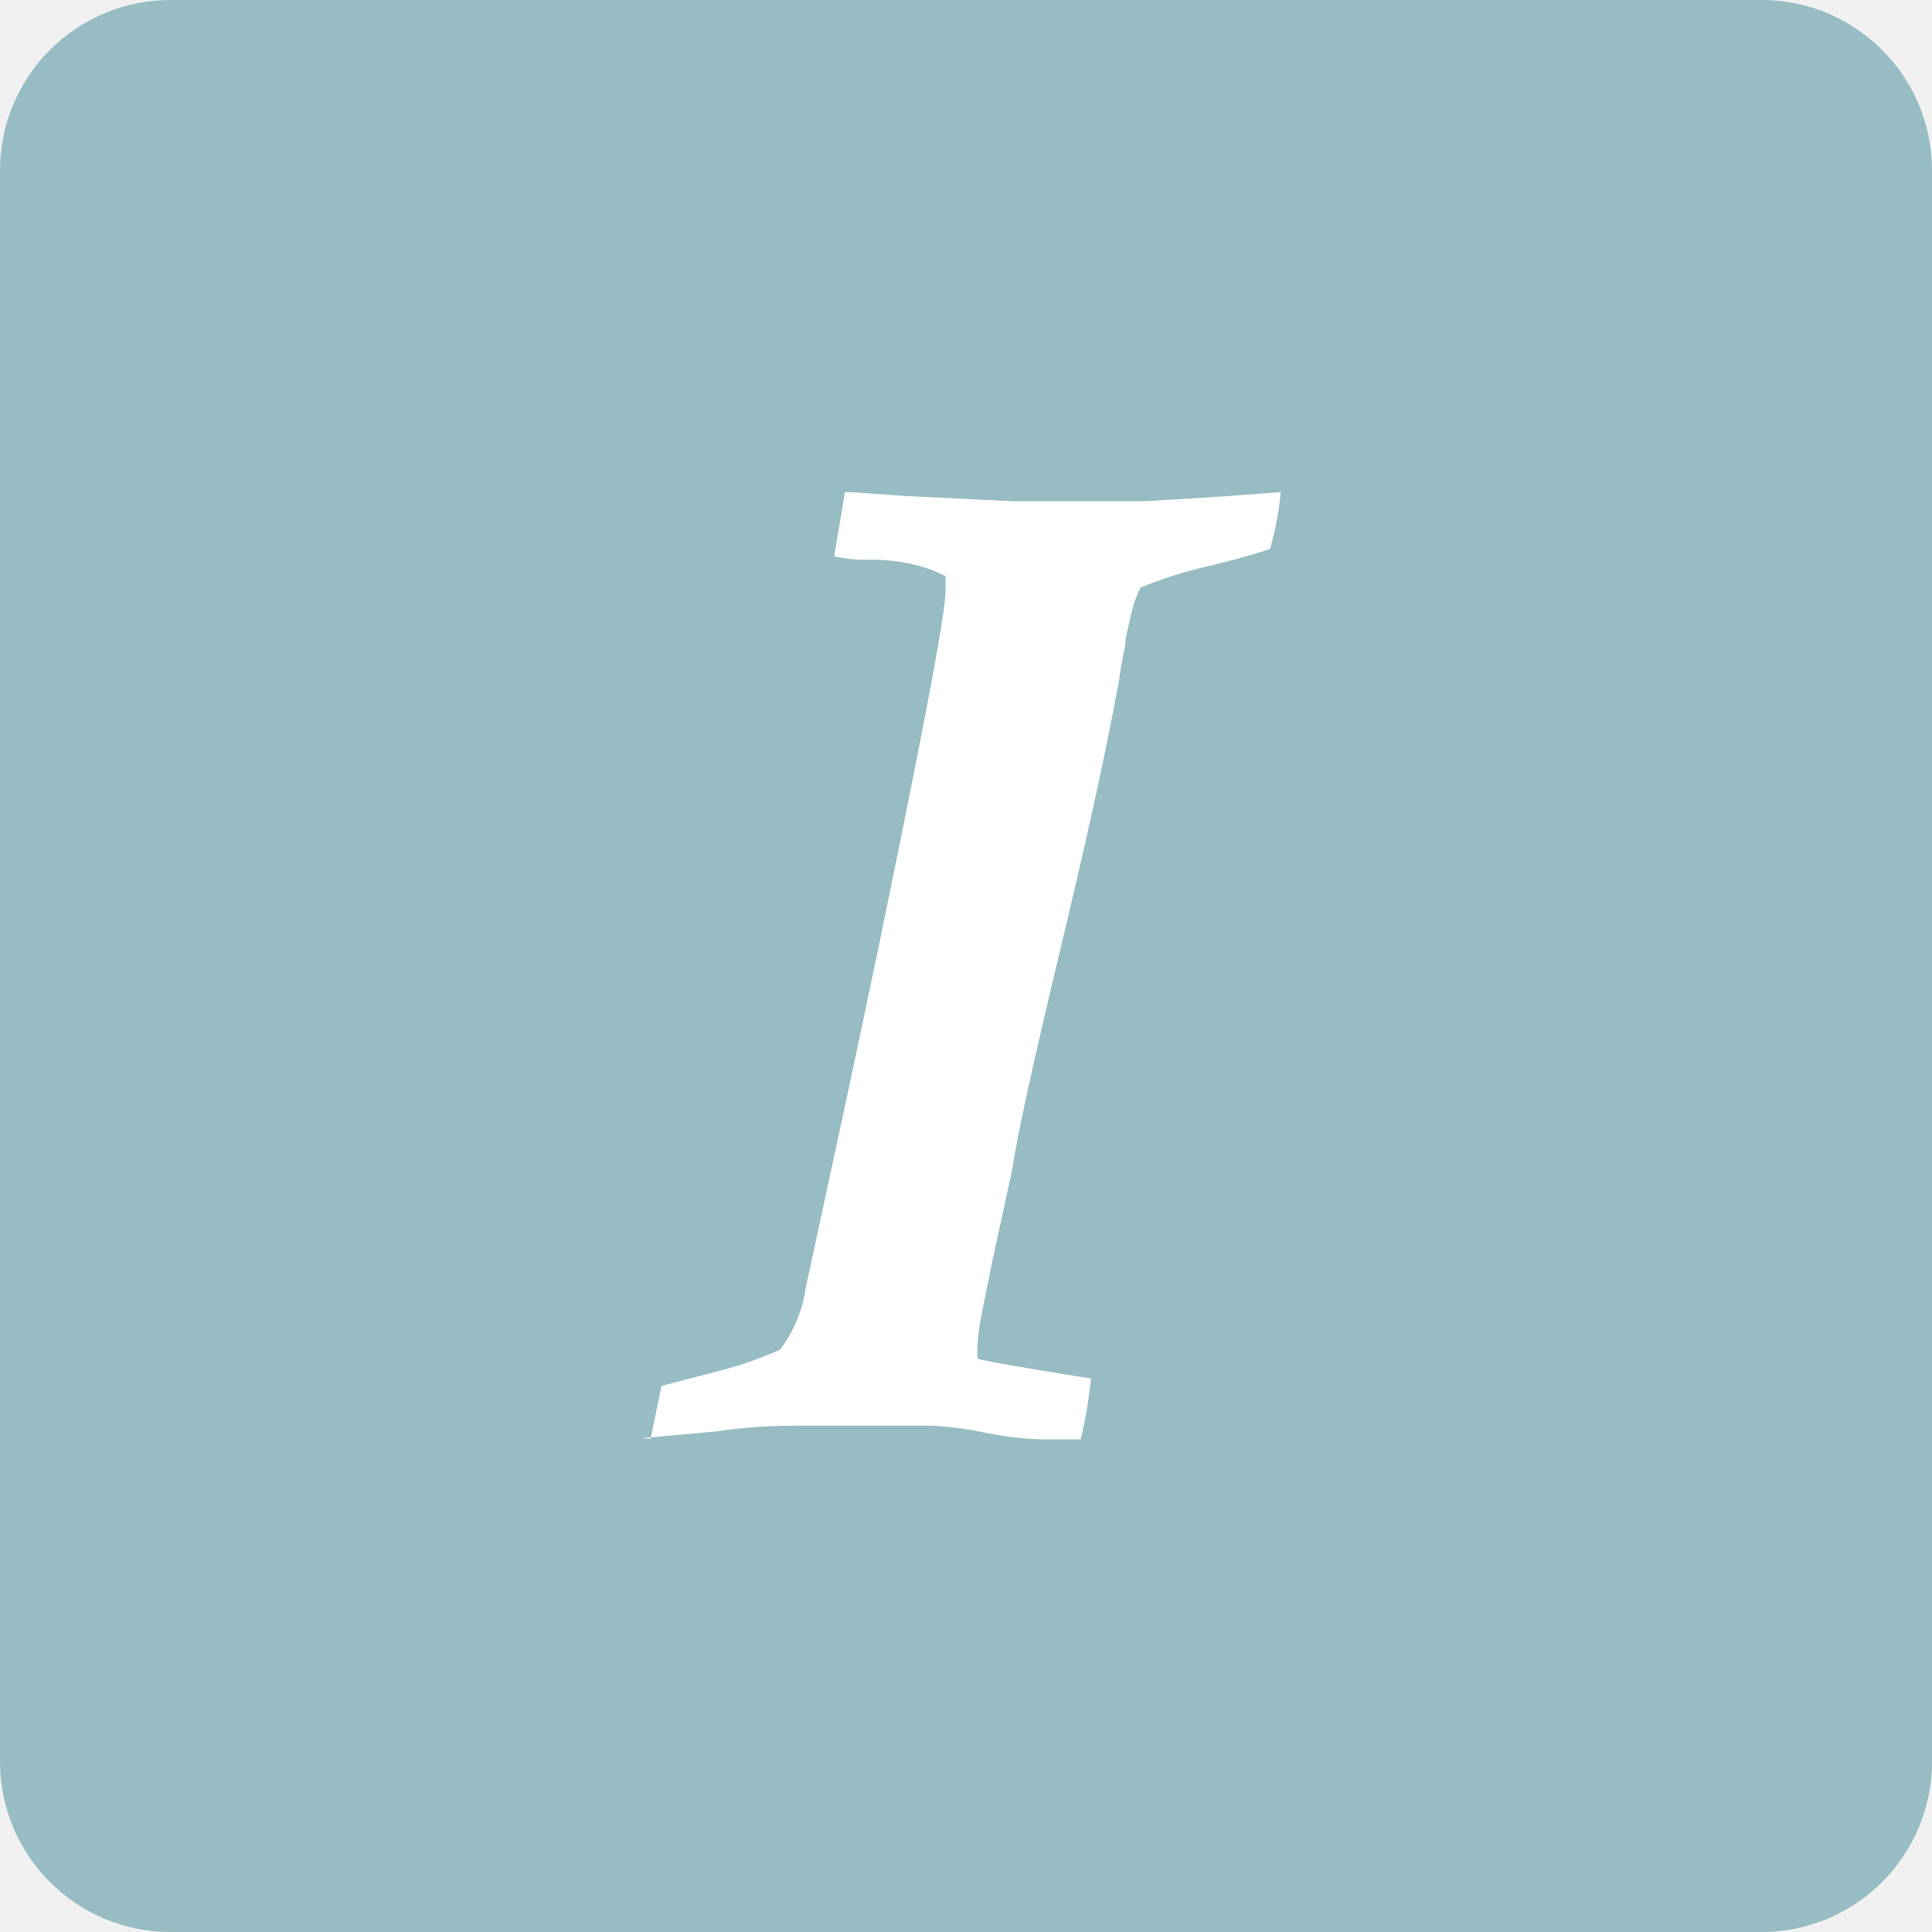
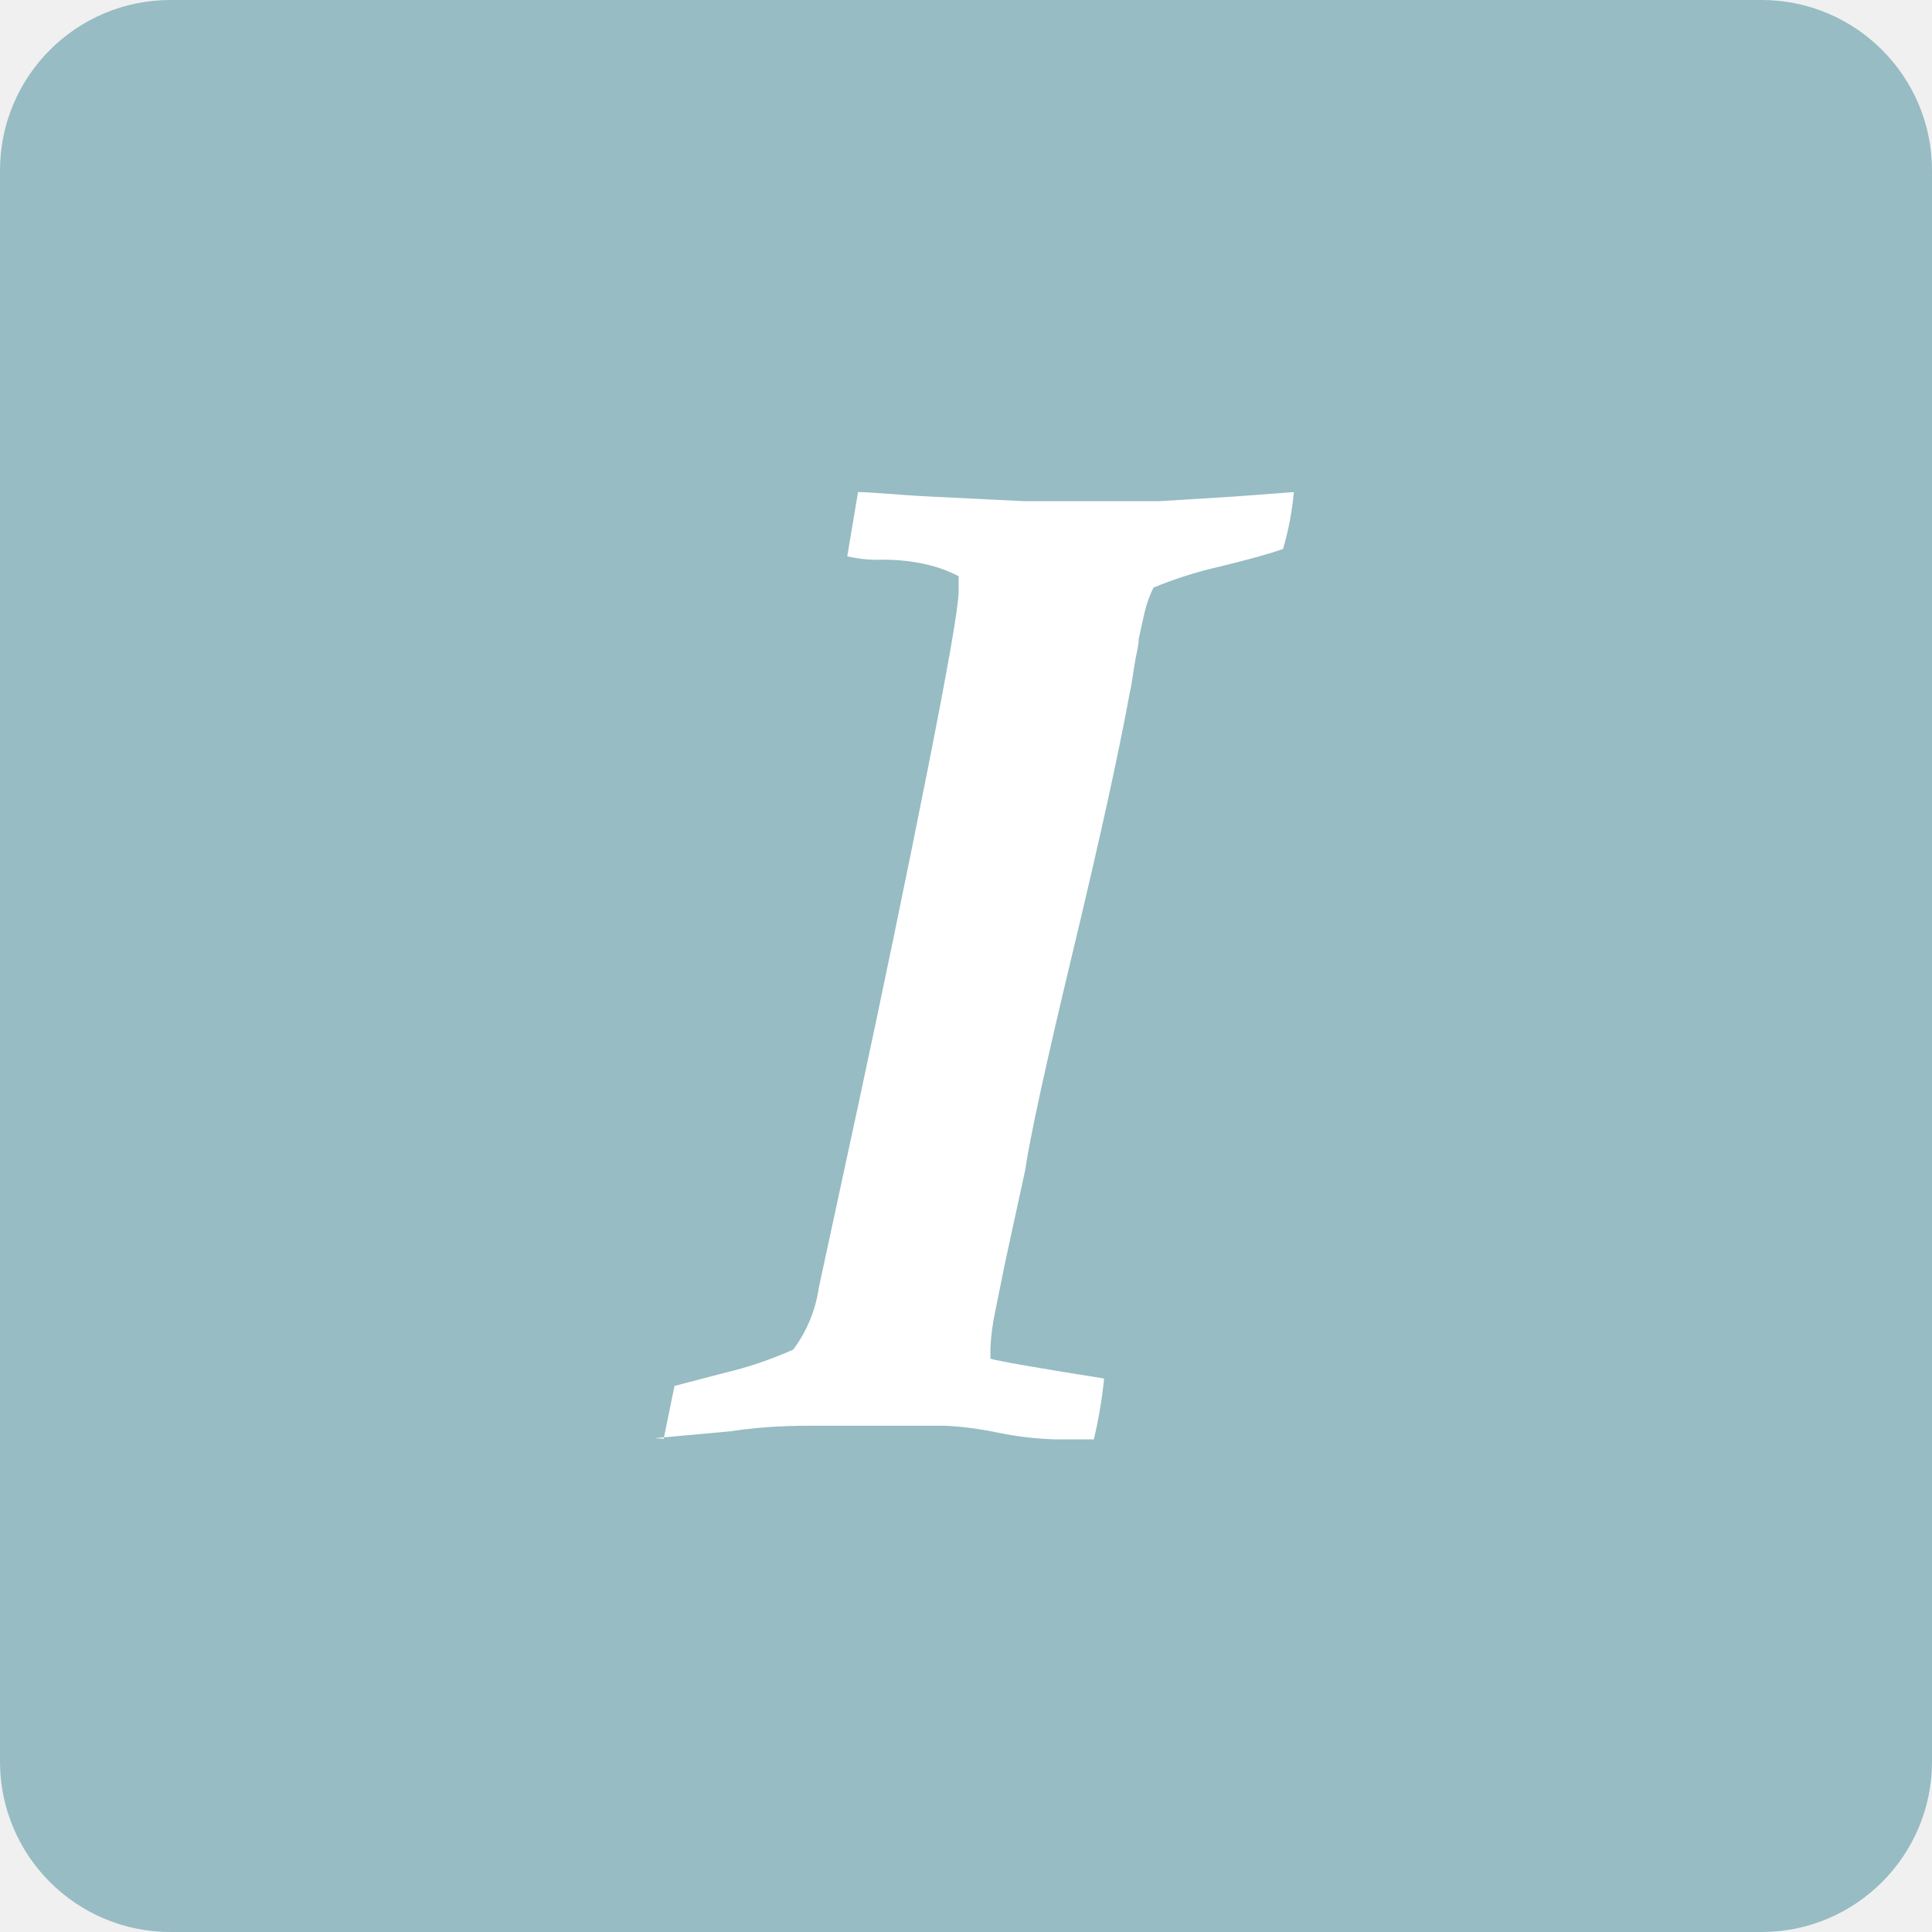
- <svg xmlns="http://www.w3.org/2000/svg" id="step3" viewBox="0 0 34 34">
+ <svg xmlns="http://www.w3.org/2000/svg" id="图层_53_复制_3" data-name="图层 53_复制 3" viewBox="0 0 34 34">
  <defs>
    <style>.cls-1{fill:#97bcc3;}.cls-2{fill:#fff;}</style>
  </defs>
-   <g id="filled_with" data-name="filled with">
-     <rect class="cls-1" width="34" height="34" rx="3" ry="3" />
-     <g id="_编组_" data-name="&lt;编组&gt;">
-       <path id="_复合路径_" data-name="&lt;复合路径&gt;" class="cls-2" d="M1352.58,558.94l0.19-.93,0.88-.23a6.73,6.73,0,0,0,1.21-.41,2.39,2.39,0,0,0,.45-1.09l0.68-3.15q0.66-3.07,1.22-5.89t0.56-3.21v-0.27a2.37,2.37,0,0,0-.58-0.21,3.34,3.34,0,0,0-.76-0.08,2.36,2.36,0,0,1-.62-0.06l0.19-1.13c0.25,0,.68.05,1.3,0.08l1.63,0.08q0.7,0,1.3,0l1.07,0,1.3-.08,1.07-.08a5.38,5.38,0,0,1-.19,1q-0.33.12-1.11,0.31a7.38,7.38,0,0,0-1.17.37,2,2,0,0,0-.16.45l-0.1.45c0,0.13-.05.29-0.08,0.49s-0.05.35-.08,0.47q-0.29,1.59-1,4.55t-0.84,3.85l-0.35,1.61-0.18.89a3.84,3.84,0,0,0-.08.62l0,0.19q0.18,0.06,2,.35a8,8,0,0,1-.18,1.07l-0.35,0-0.35,0a5.91,5.91,0,0,1-1-.12,5.9,5.9,0,0,0-.93-0.12l-2.24,0c-0.36,0-.88,0-1.54.1l-1.32.12v0Z" transform="translate(-1341.13 -533.62)" />
-     </g>
+   <rect class="cls-1" width="34" height="34" rx="3" ry="3" />
+   <g id="_编组_" data-name="&lt;编组&gt;">
+     <path id="_复合路径_" data-name="&lt;复合路径&gt;" class="cls-2" d="M1213.41,558.94l0.19-.93,0.88-.23a6.73,6.73,0,0,0,1.21-.41,2.39,2.39,0,0,0,.45-1.09l0.68-3.15q0.66-3.07,1.22-5.89t0.56-3.21v-0.27a2.37,2.37,0,0,0-.58-0.21,3.34,3.34,0,0,0-.76-0.08,2.36,2.36,0,0,1-.62-0.06l0.19-1.13c0.25,0,.68.05,1.3,0.08l1.63,0.08q0.7,0,1.3,0l1.07,0,1.3-.08,1.07-.08a5.38,5.38,0,0,1-.19,1q-0.33.12-1.11,0.31a7.38,7.38,0,0,0-1.17.37,2,2,0,0,0-.16.45l-0.1.45c0,0.13-.05.29-0.08,0.49s-0.05.35-.08,0.47q-0.29,1.59-1,4.55t-0.84,3.85l-0.35,1.61-0.18.89a3.84,3.84,0,0,0-.08.62l0,0.19q0.18,0.06,2,.35a8,8,0,0,1-.18,1.07l-0.35,0-0.35,0a5.91,5.91,0,0,1-1-.12,5.9,5.9,0,0,0-.93-0.12l-2.24,0c-0.36,0-.88,0-1.54.1l-1.32.12v0Z" transform="translate(-1201.73 -533.62)" />
  </g>
</svg>
